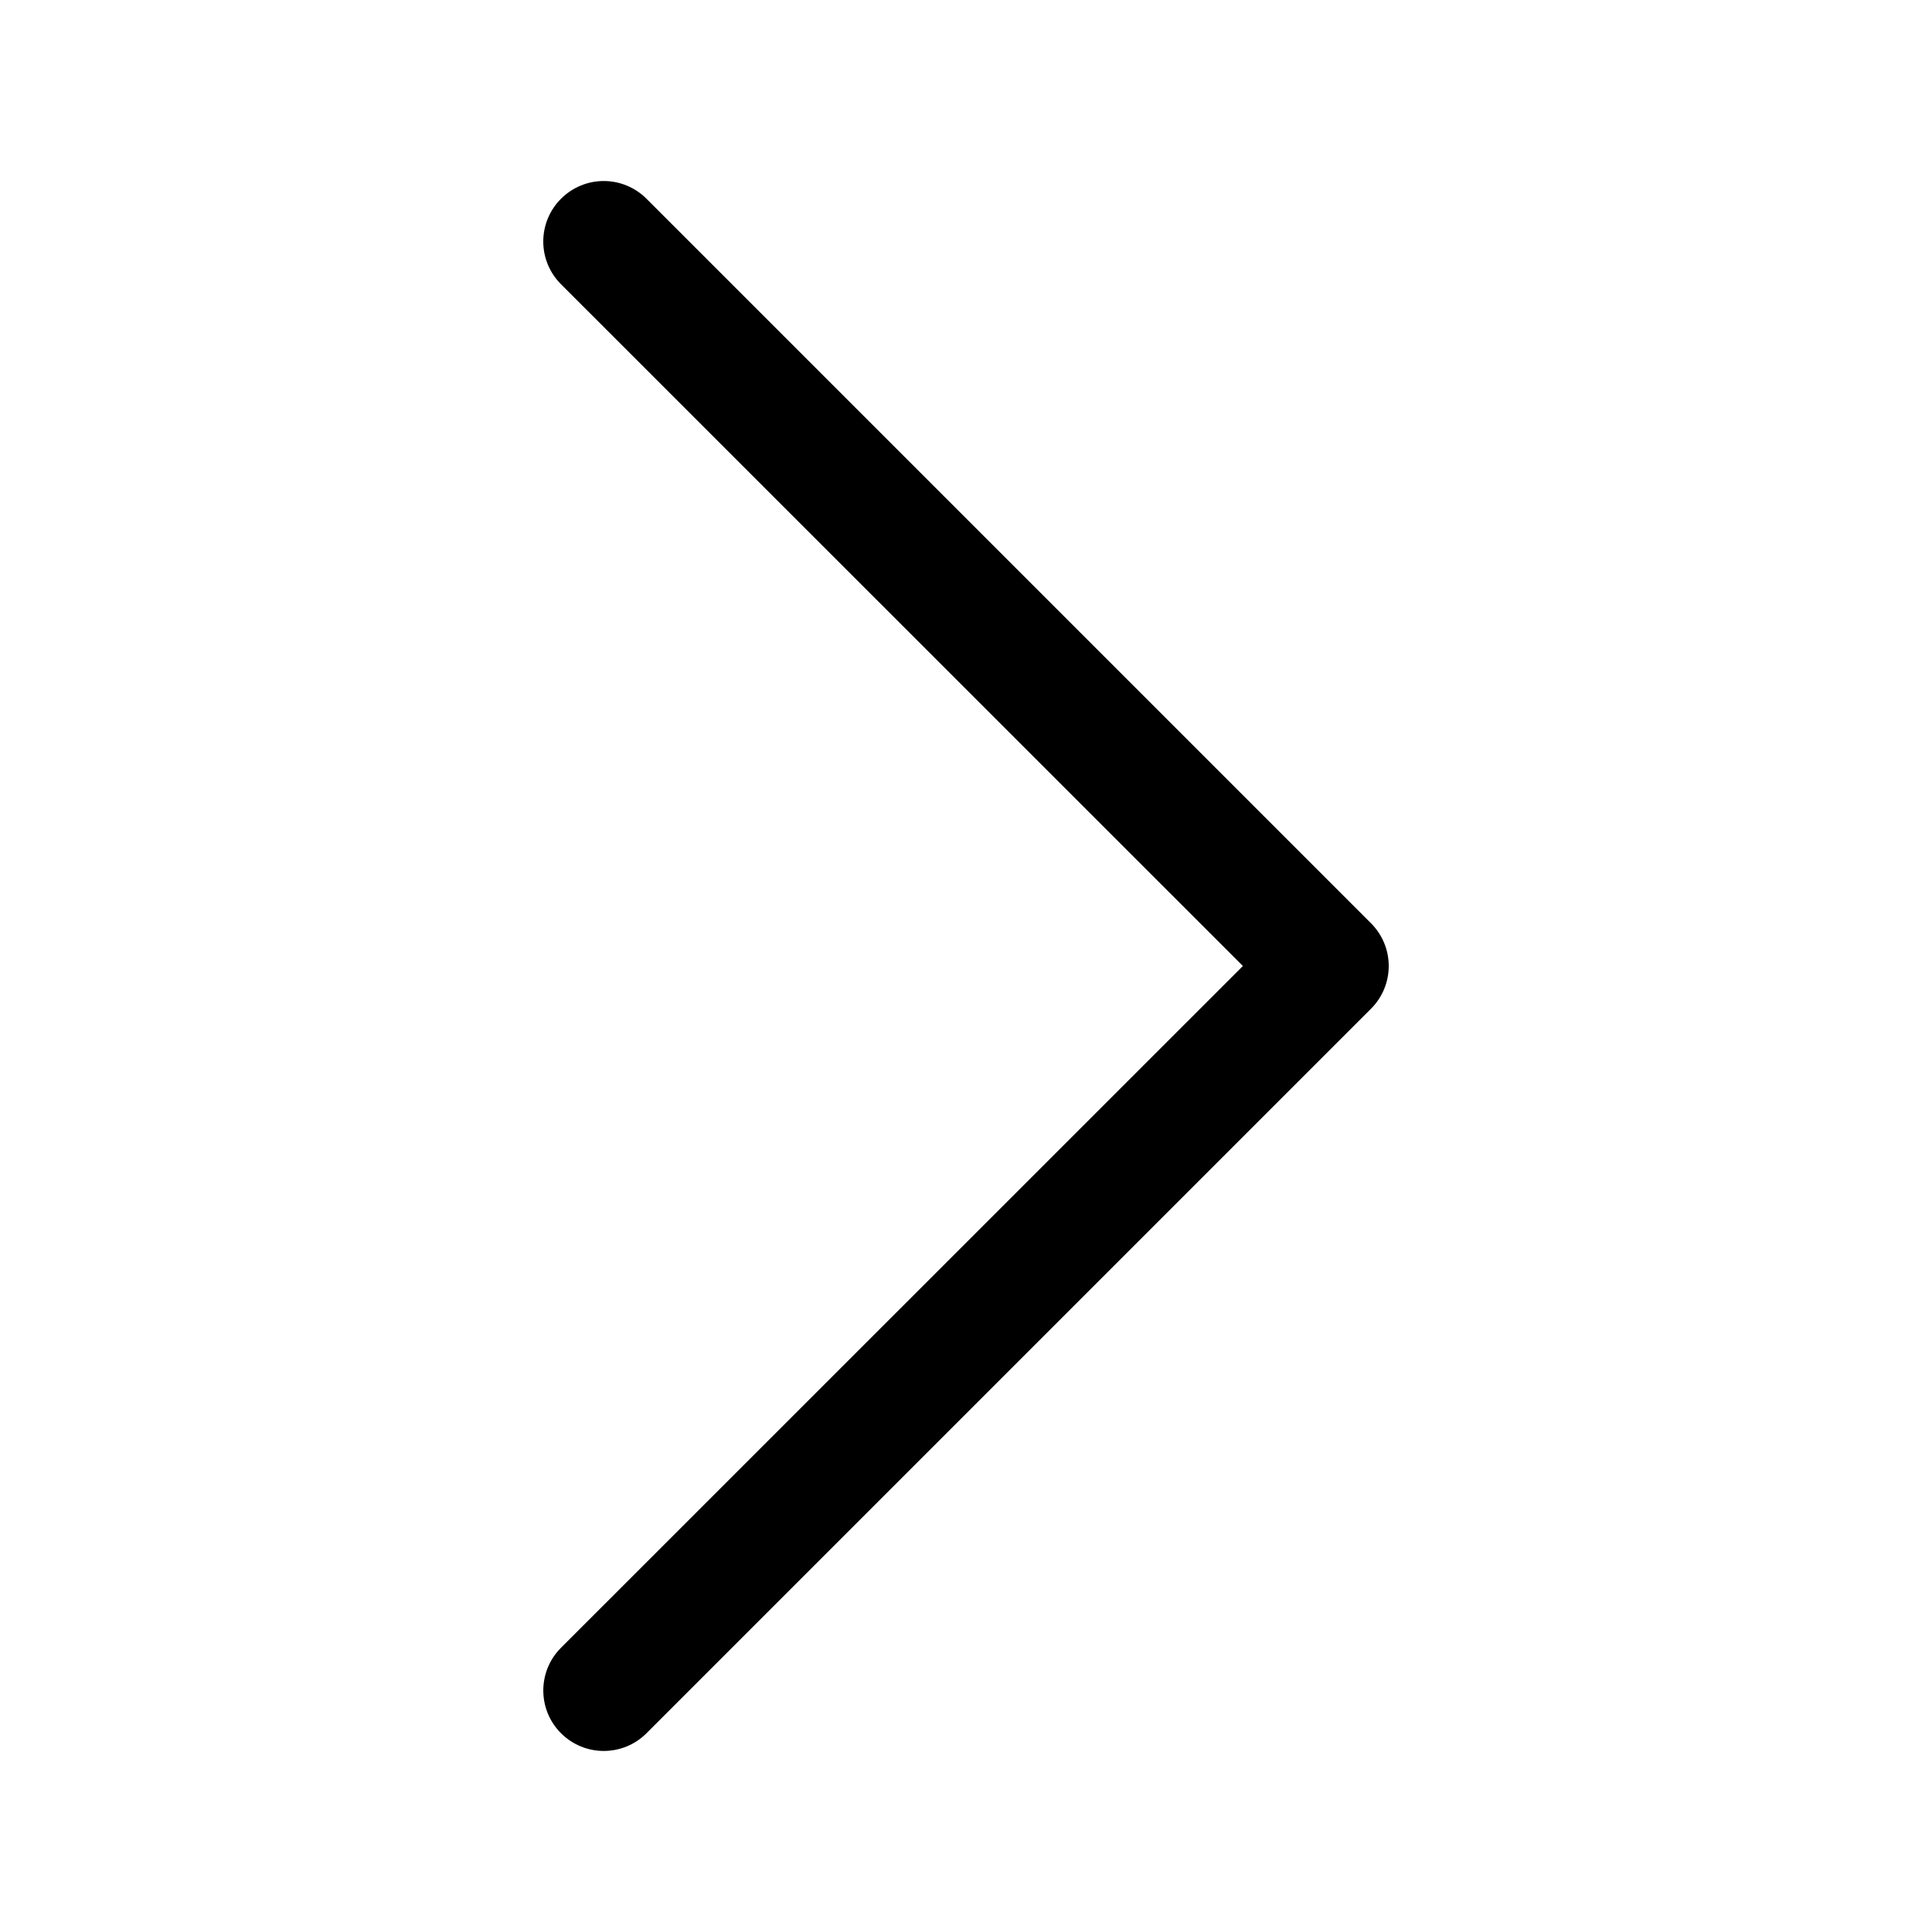
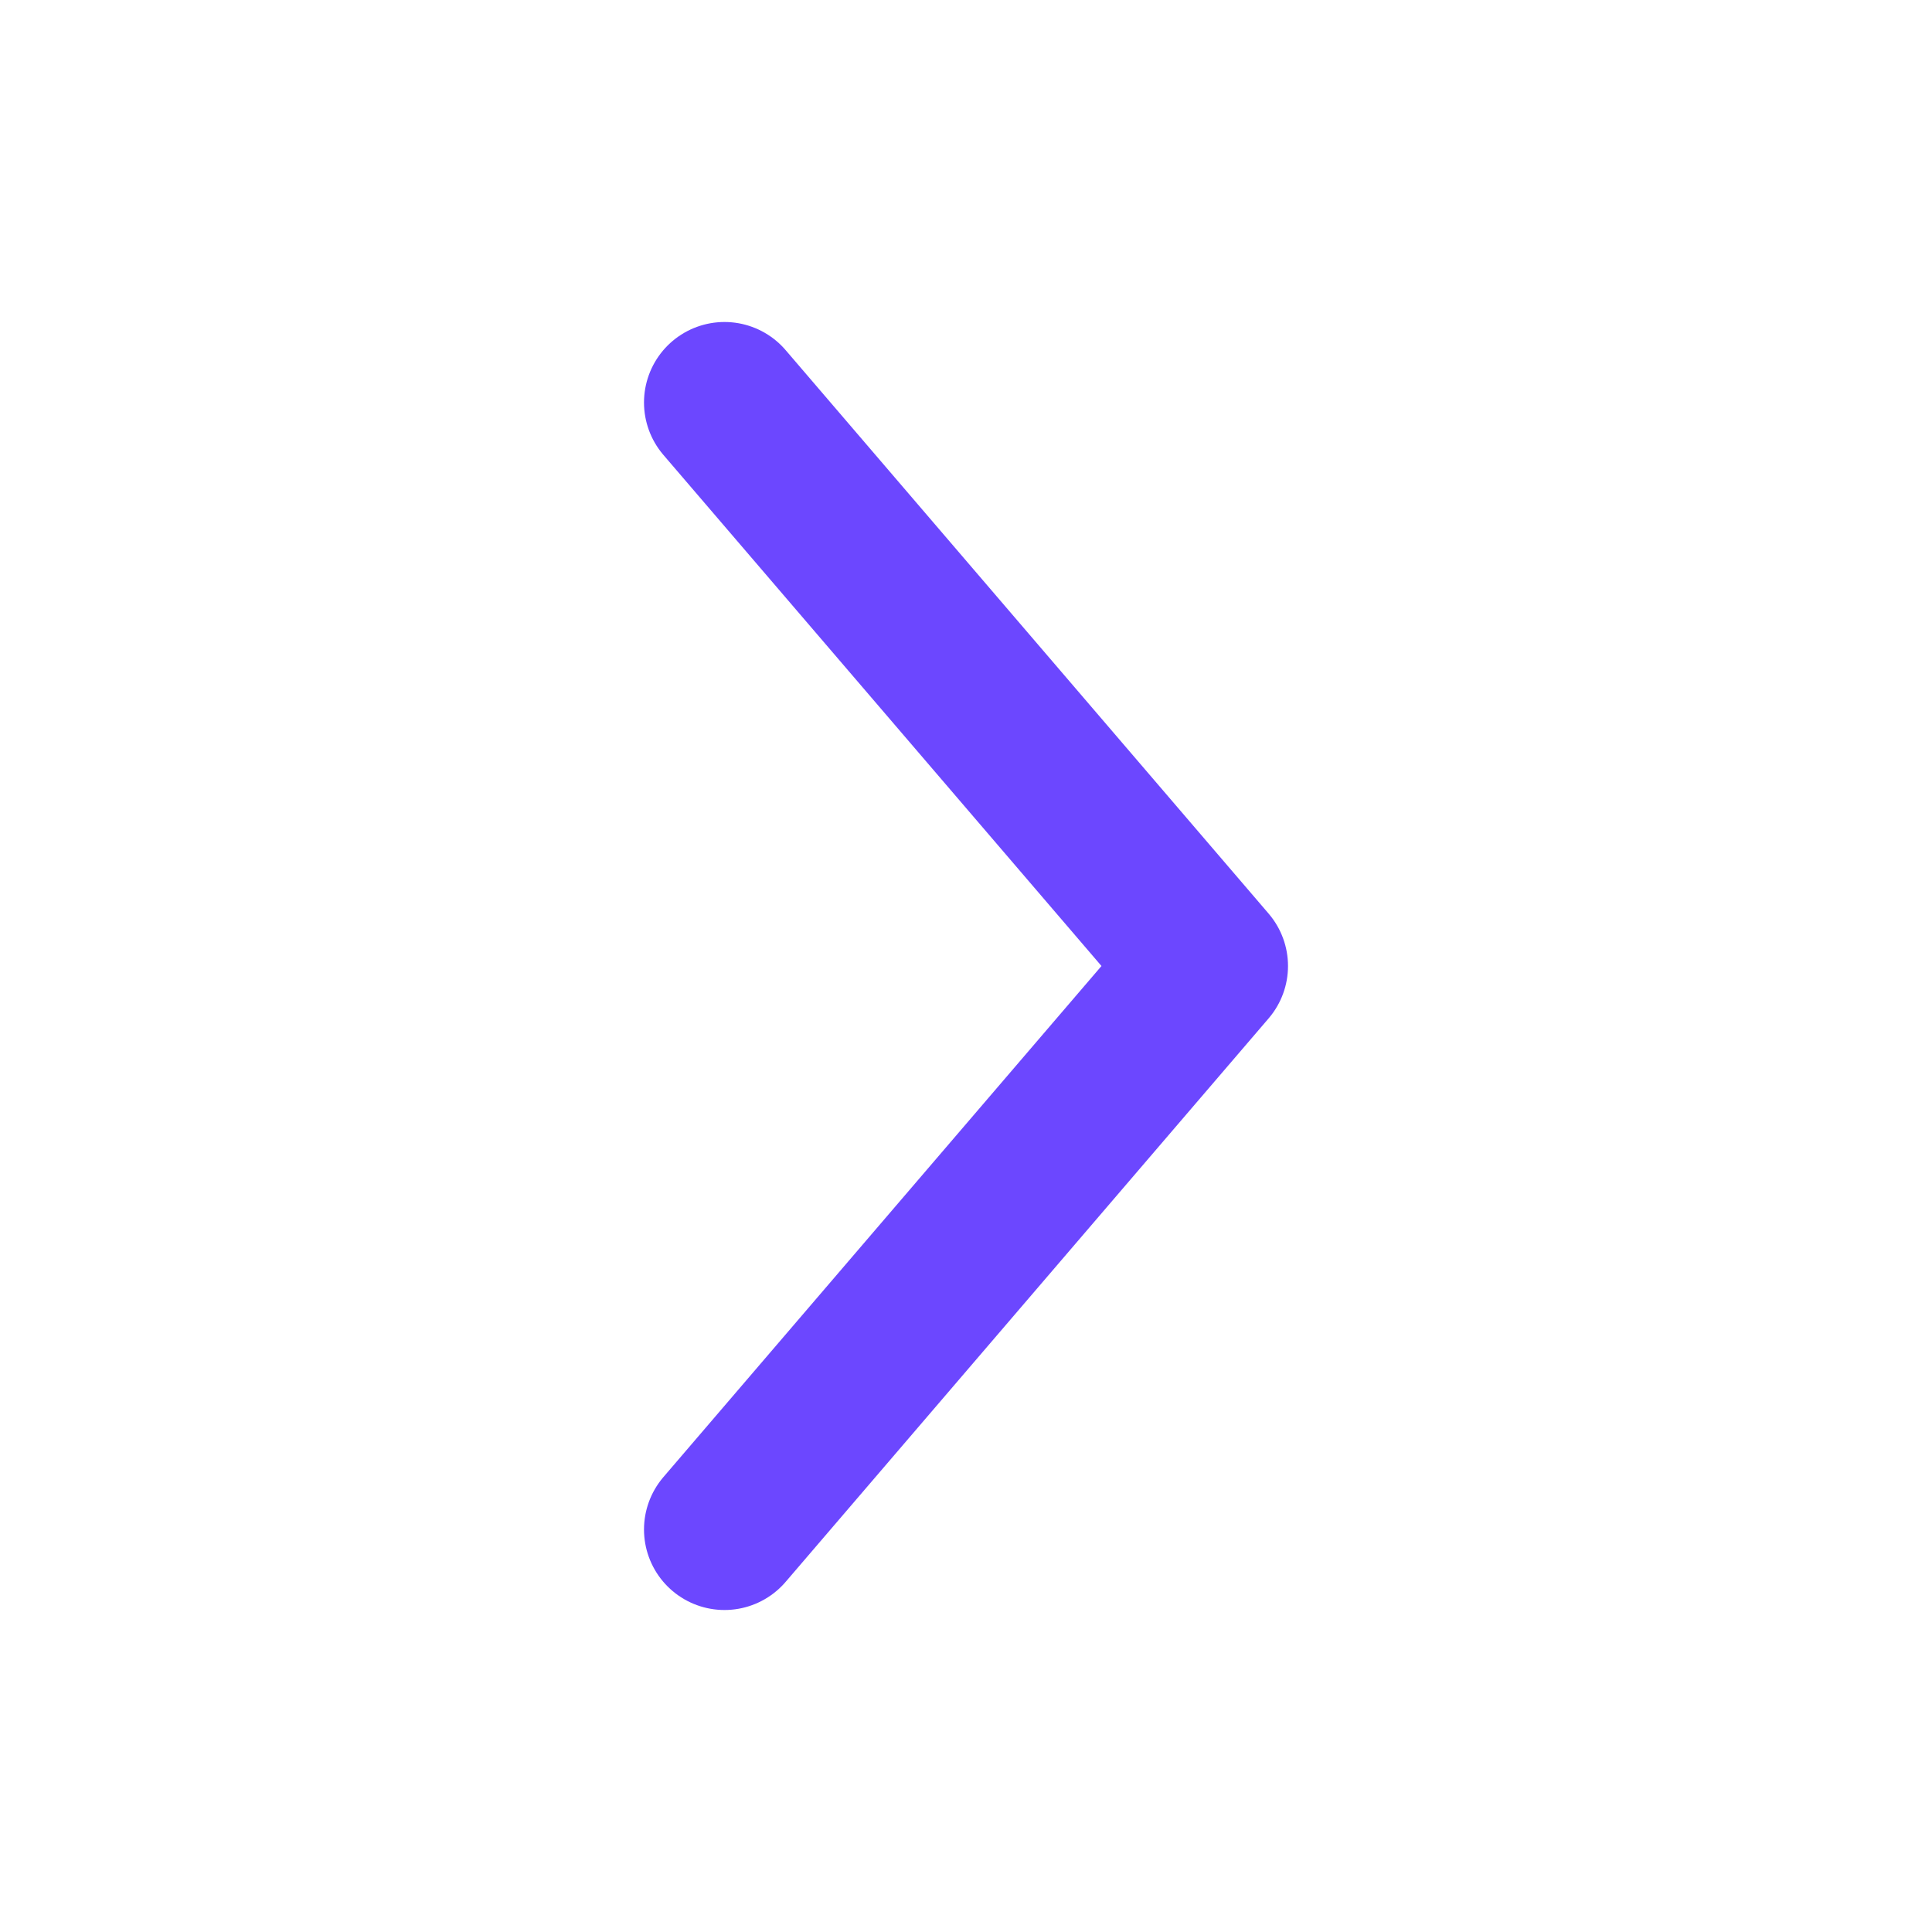
- <svg xmlns="http://www.w3.org/2000/svg" width="16" height="16" fill="currentColor" class="bi bi-chevron-right" viewBox="0 0 16 16">
-   <path fill-rule="evenodd" d="M4.646 1.646a.5.5 0 0 1 .708 0l6 6a.5.5 0 0 1 0 .708l-6 6a.5.5 0 0 1-.708-.708L10.293 8 4.646 2.354a.5.5 0 0 1 0-.708" />
+ <svg xmlns="http://www.w3.org/2000/svg" width="24" height="24" viewBox="0 0 24 24" fill="none">
+   <path d="M9 5L15 12L9 19" stroke="#6C47FF" stroke-width="2" stroke-linecap="round" stroke-linejoin="round" />
</svg>
